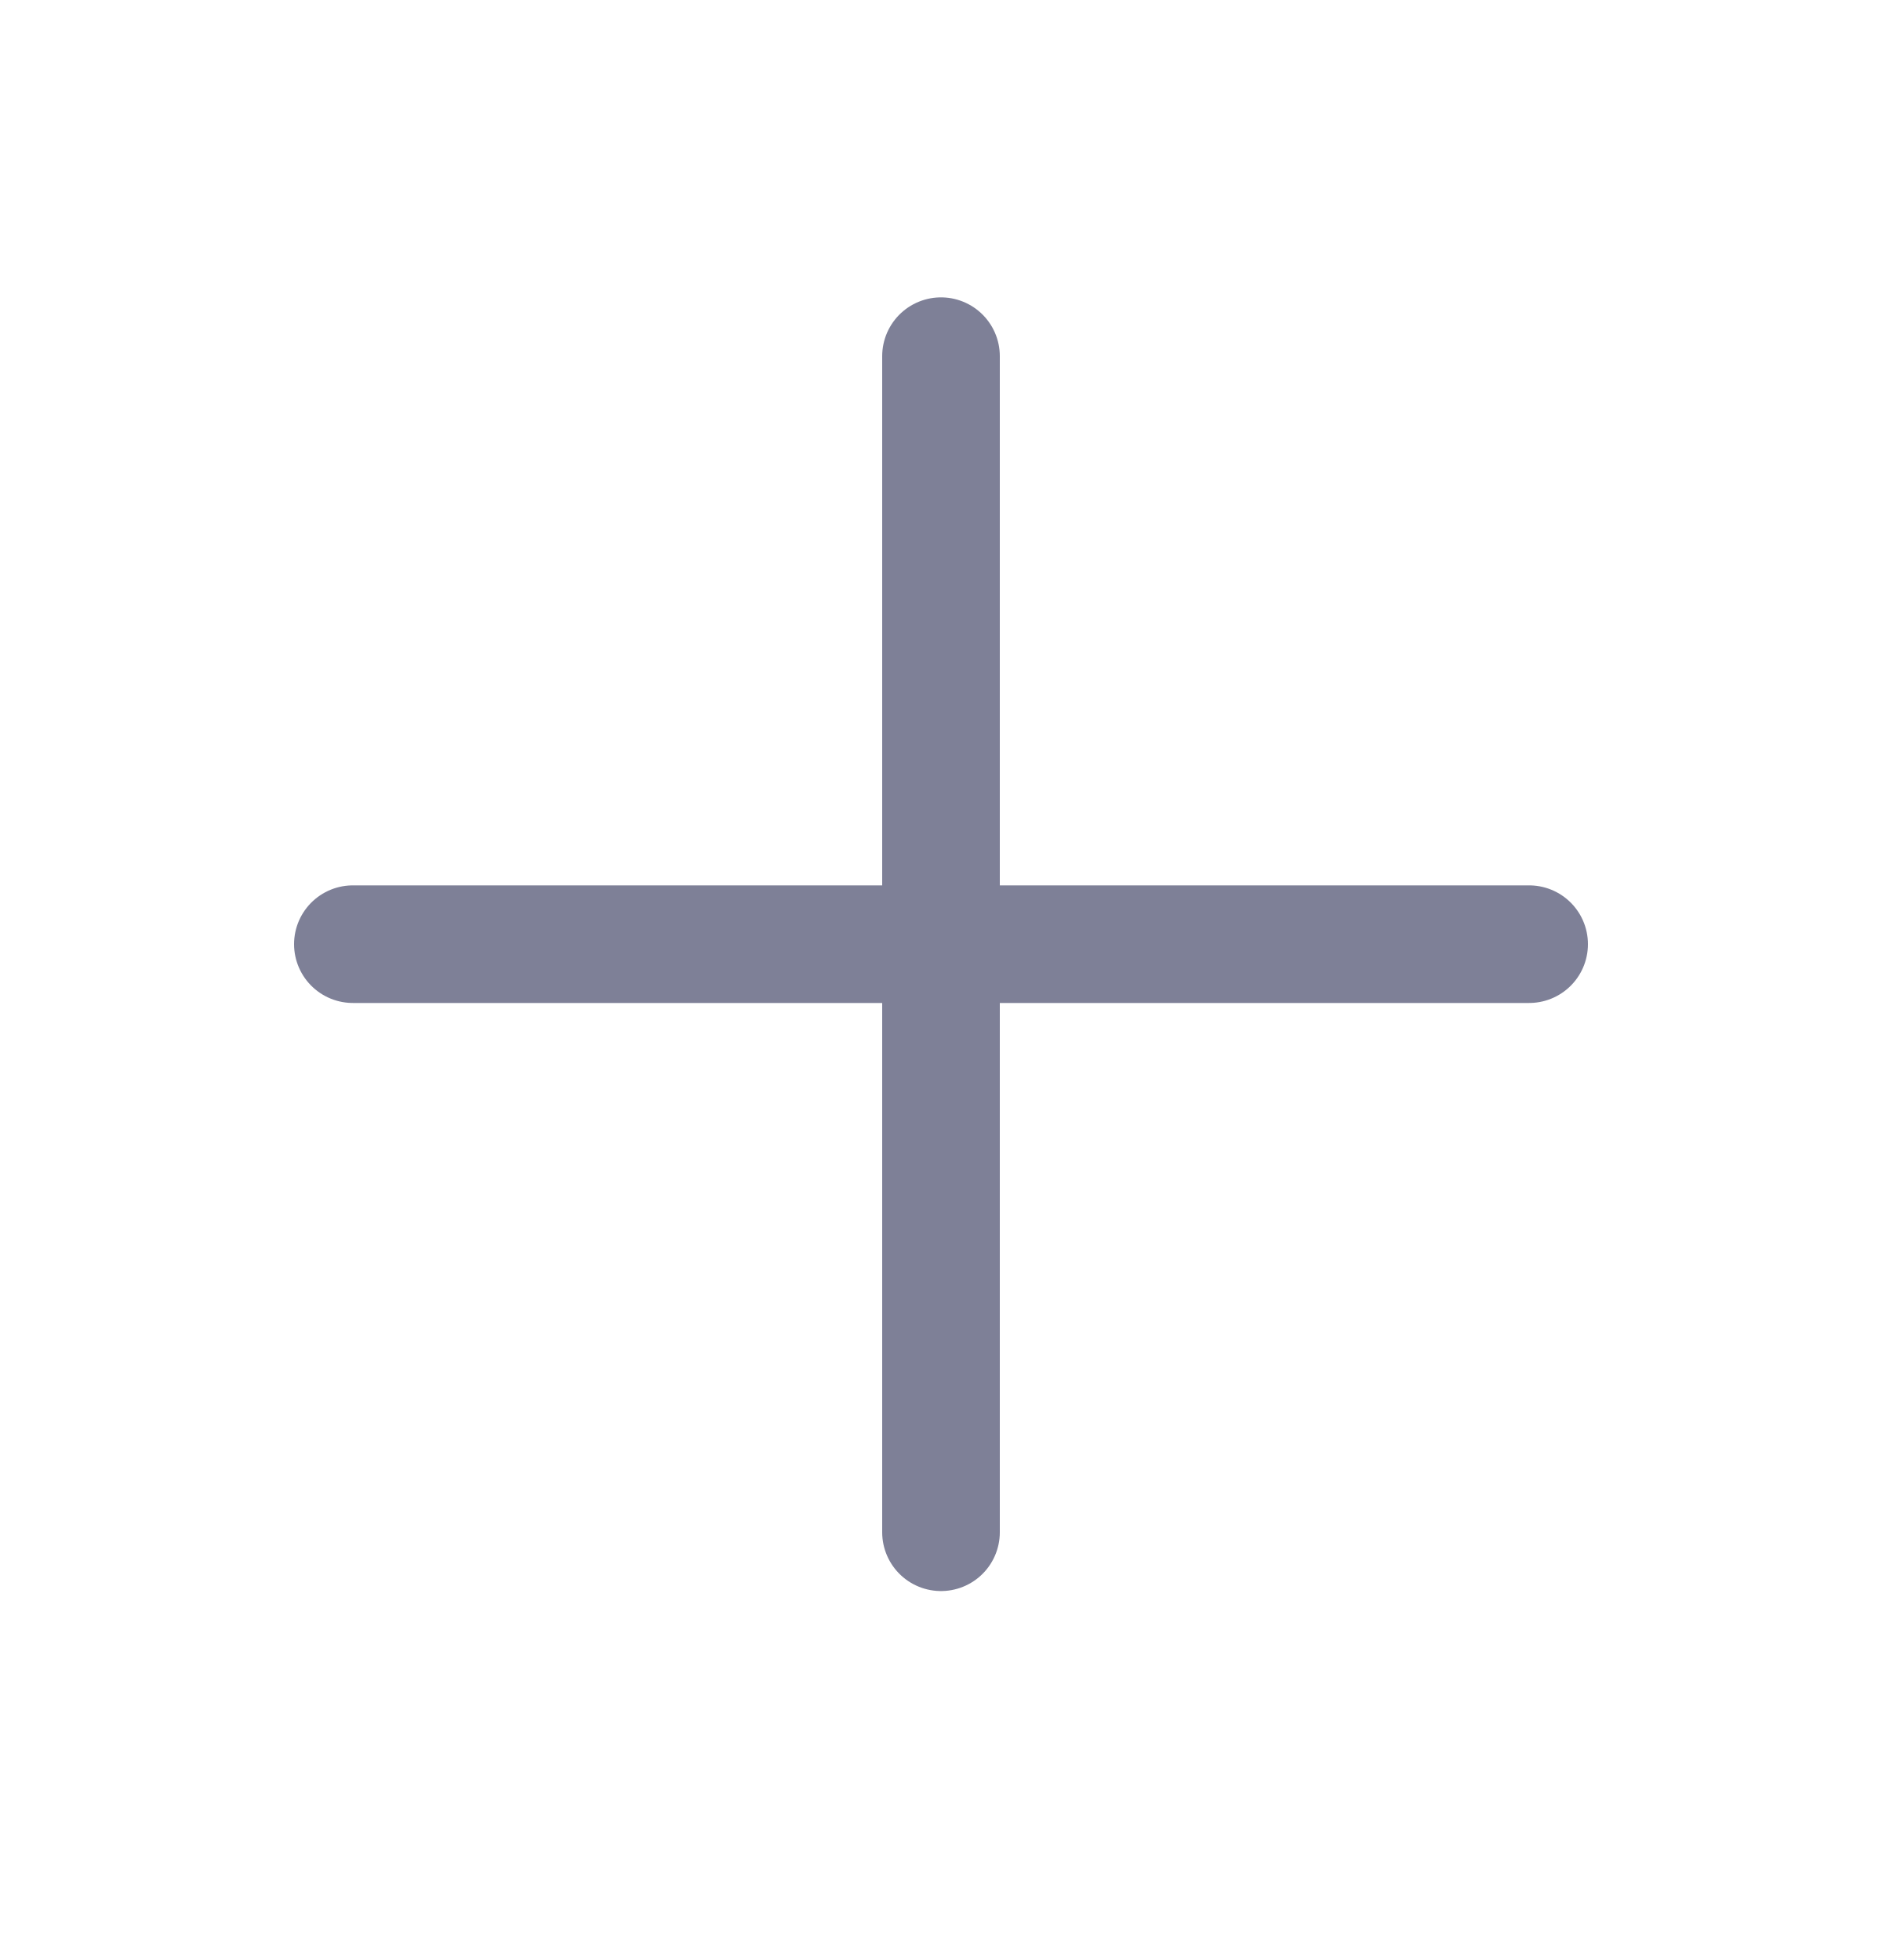
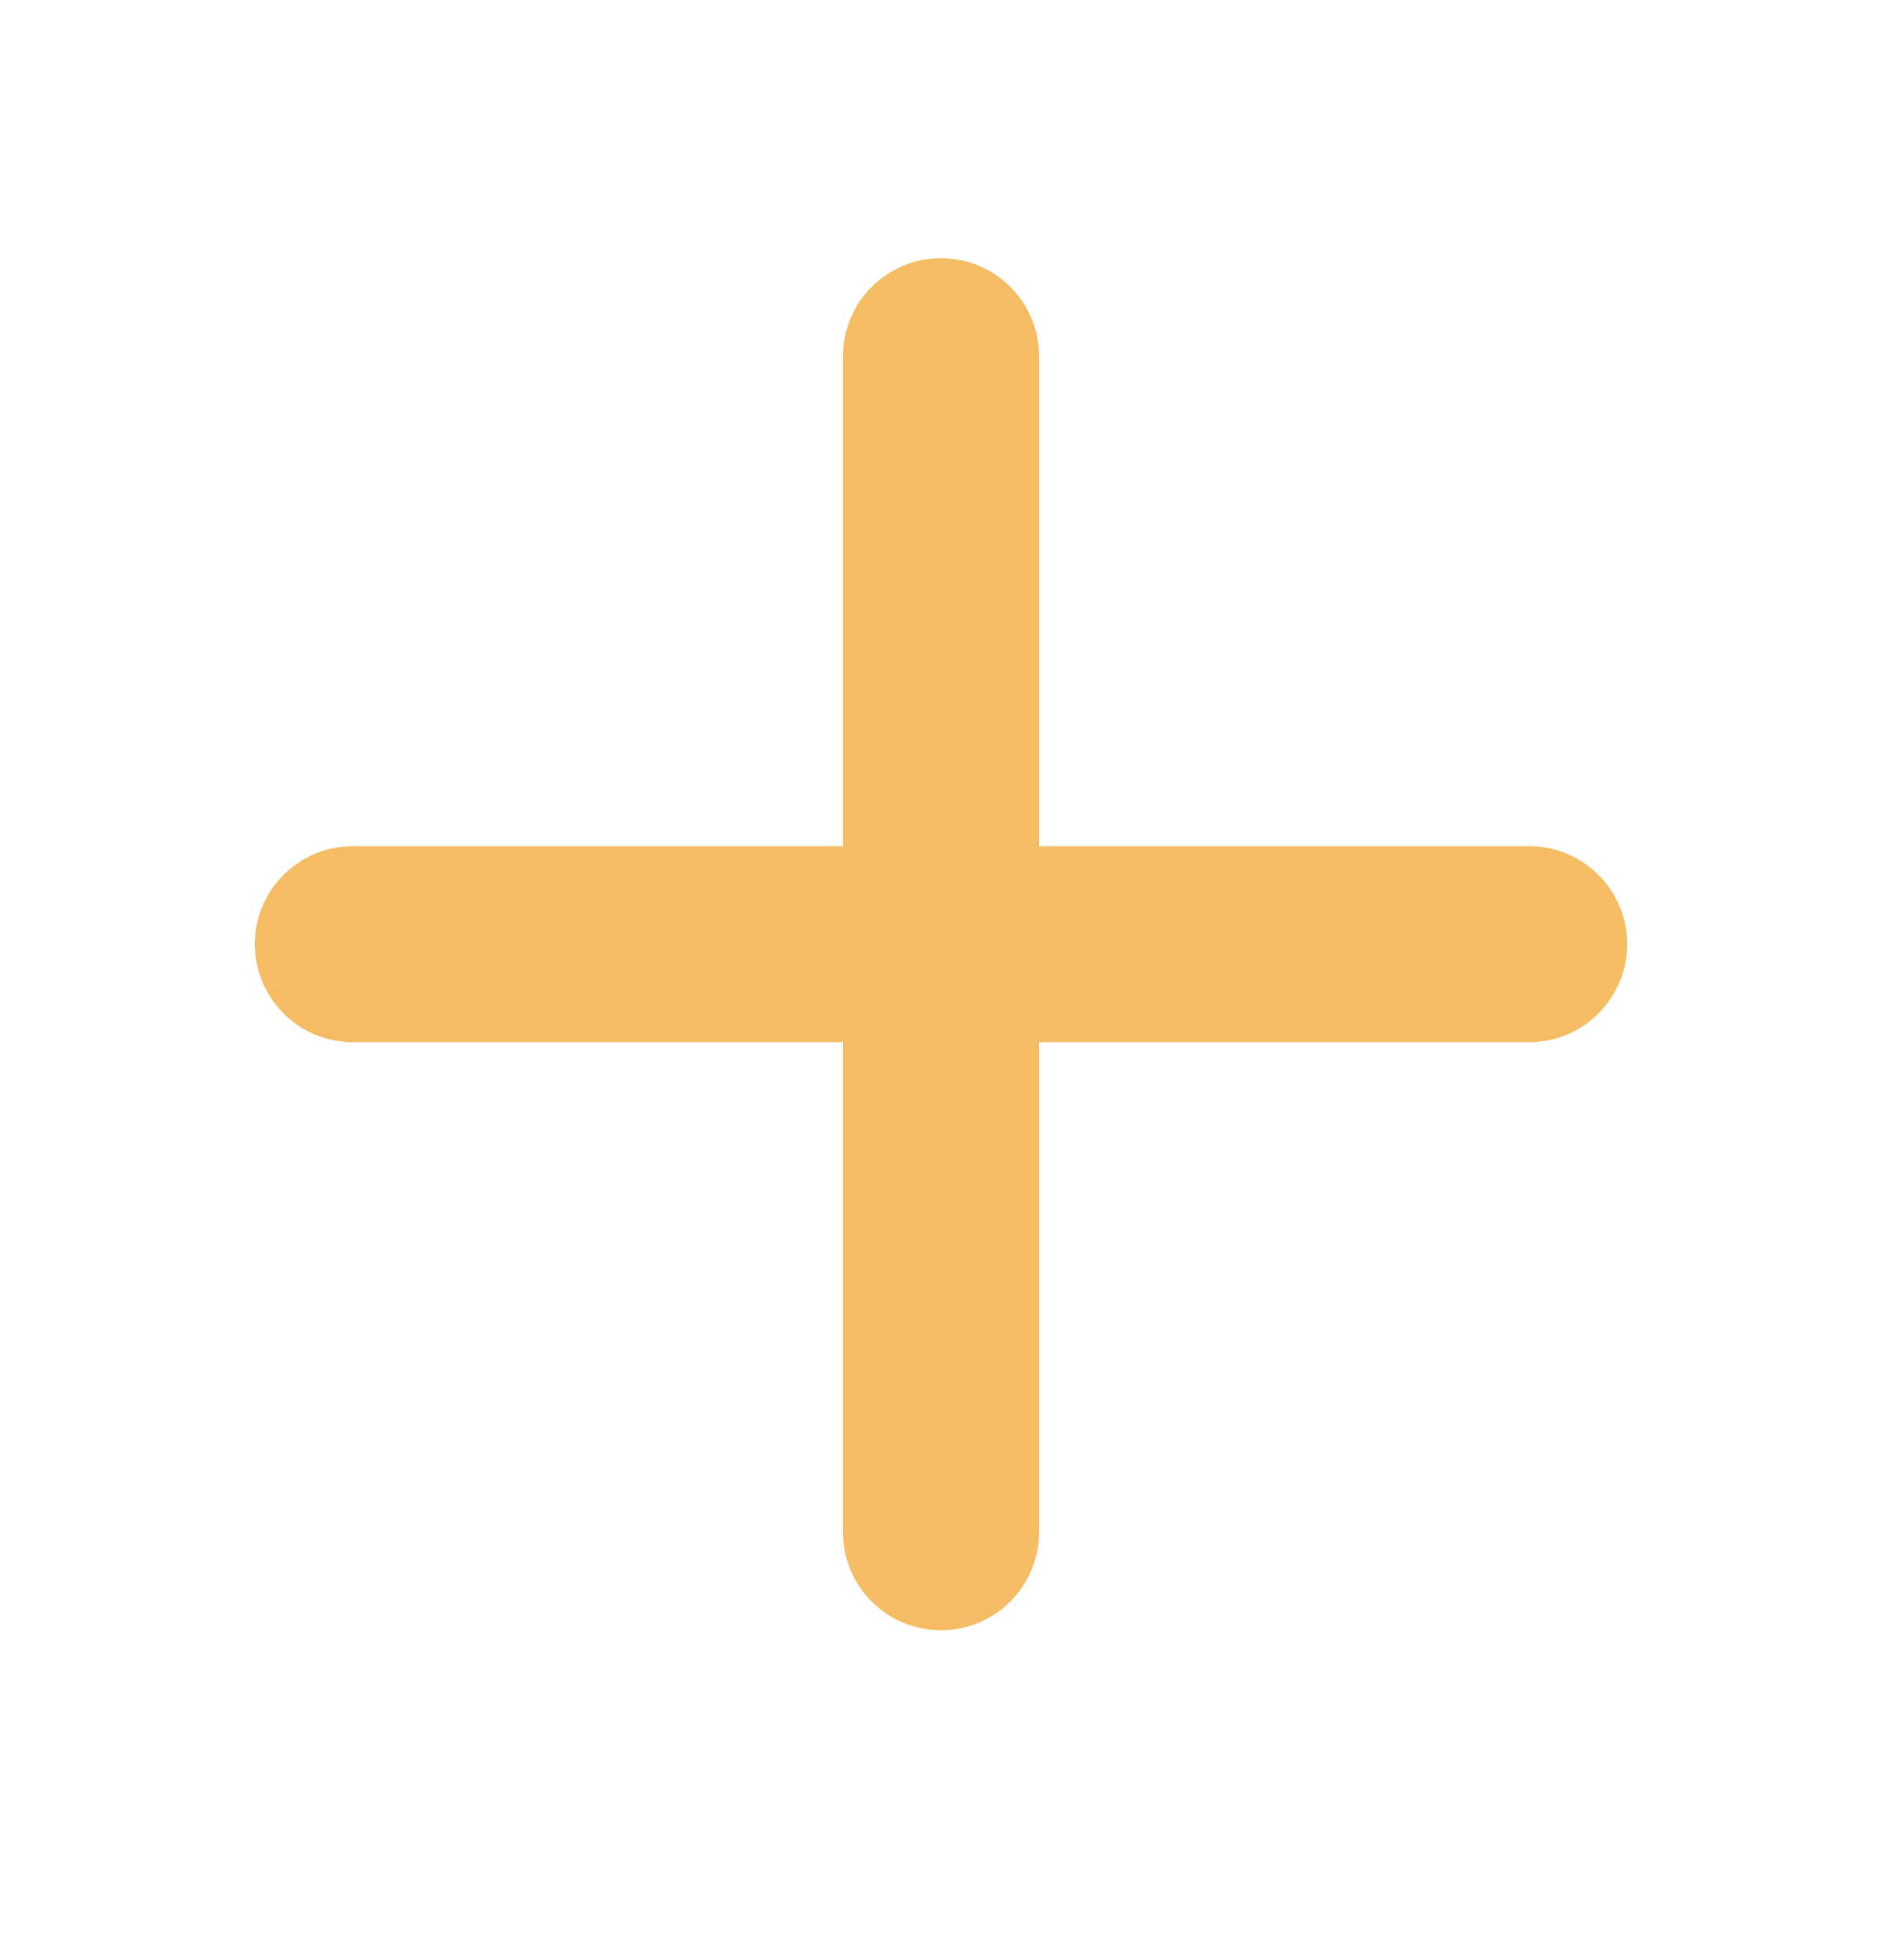
<svg xmlns="http://www.w3.org/2000/svg" width="24" height="25" viewBox="0 0 24 25" fill="none">
-   <path d="M12 4.543V19.544V4.543ZM19.5 12.043H4.5H19.5Z" fill="#7E8097" />
-   <path d="M12 4.543V19.544M19.5 12.043H4.5" stroke="#7E8097" stroke-width="1.5" stroke-linecap="round" stroke-linejoin="round" />
+   <path d="M12 4.543V19.544V4.543ZM19.5 12.043H4.5H19.5Z" fill="#f5bc63" />
+   <path d="M12 4.543V19.544M19.5 12.043H4.5" stroke="#f5bc63" stroke-width="2.5" stroke-linecap="round" stroke-linejoin="round" />
</svg>
